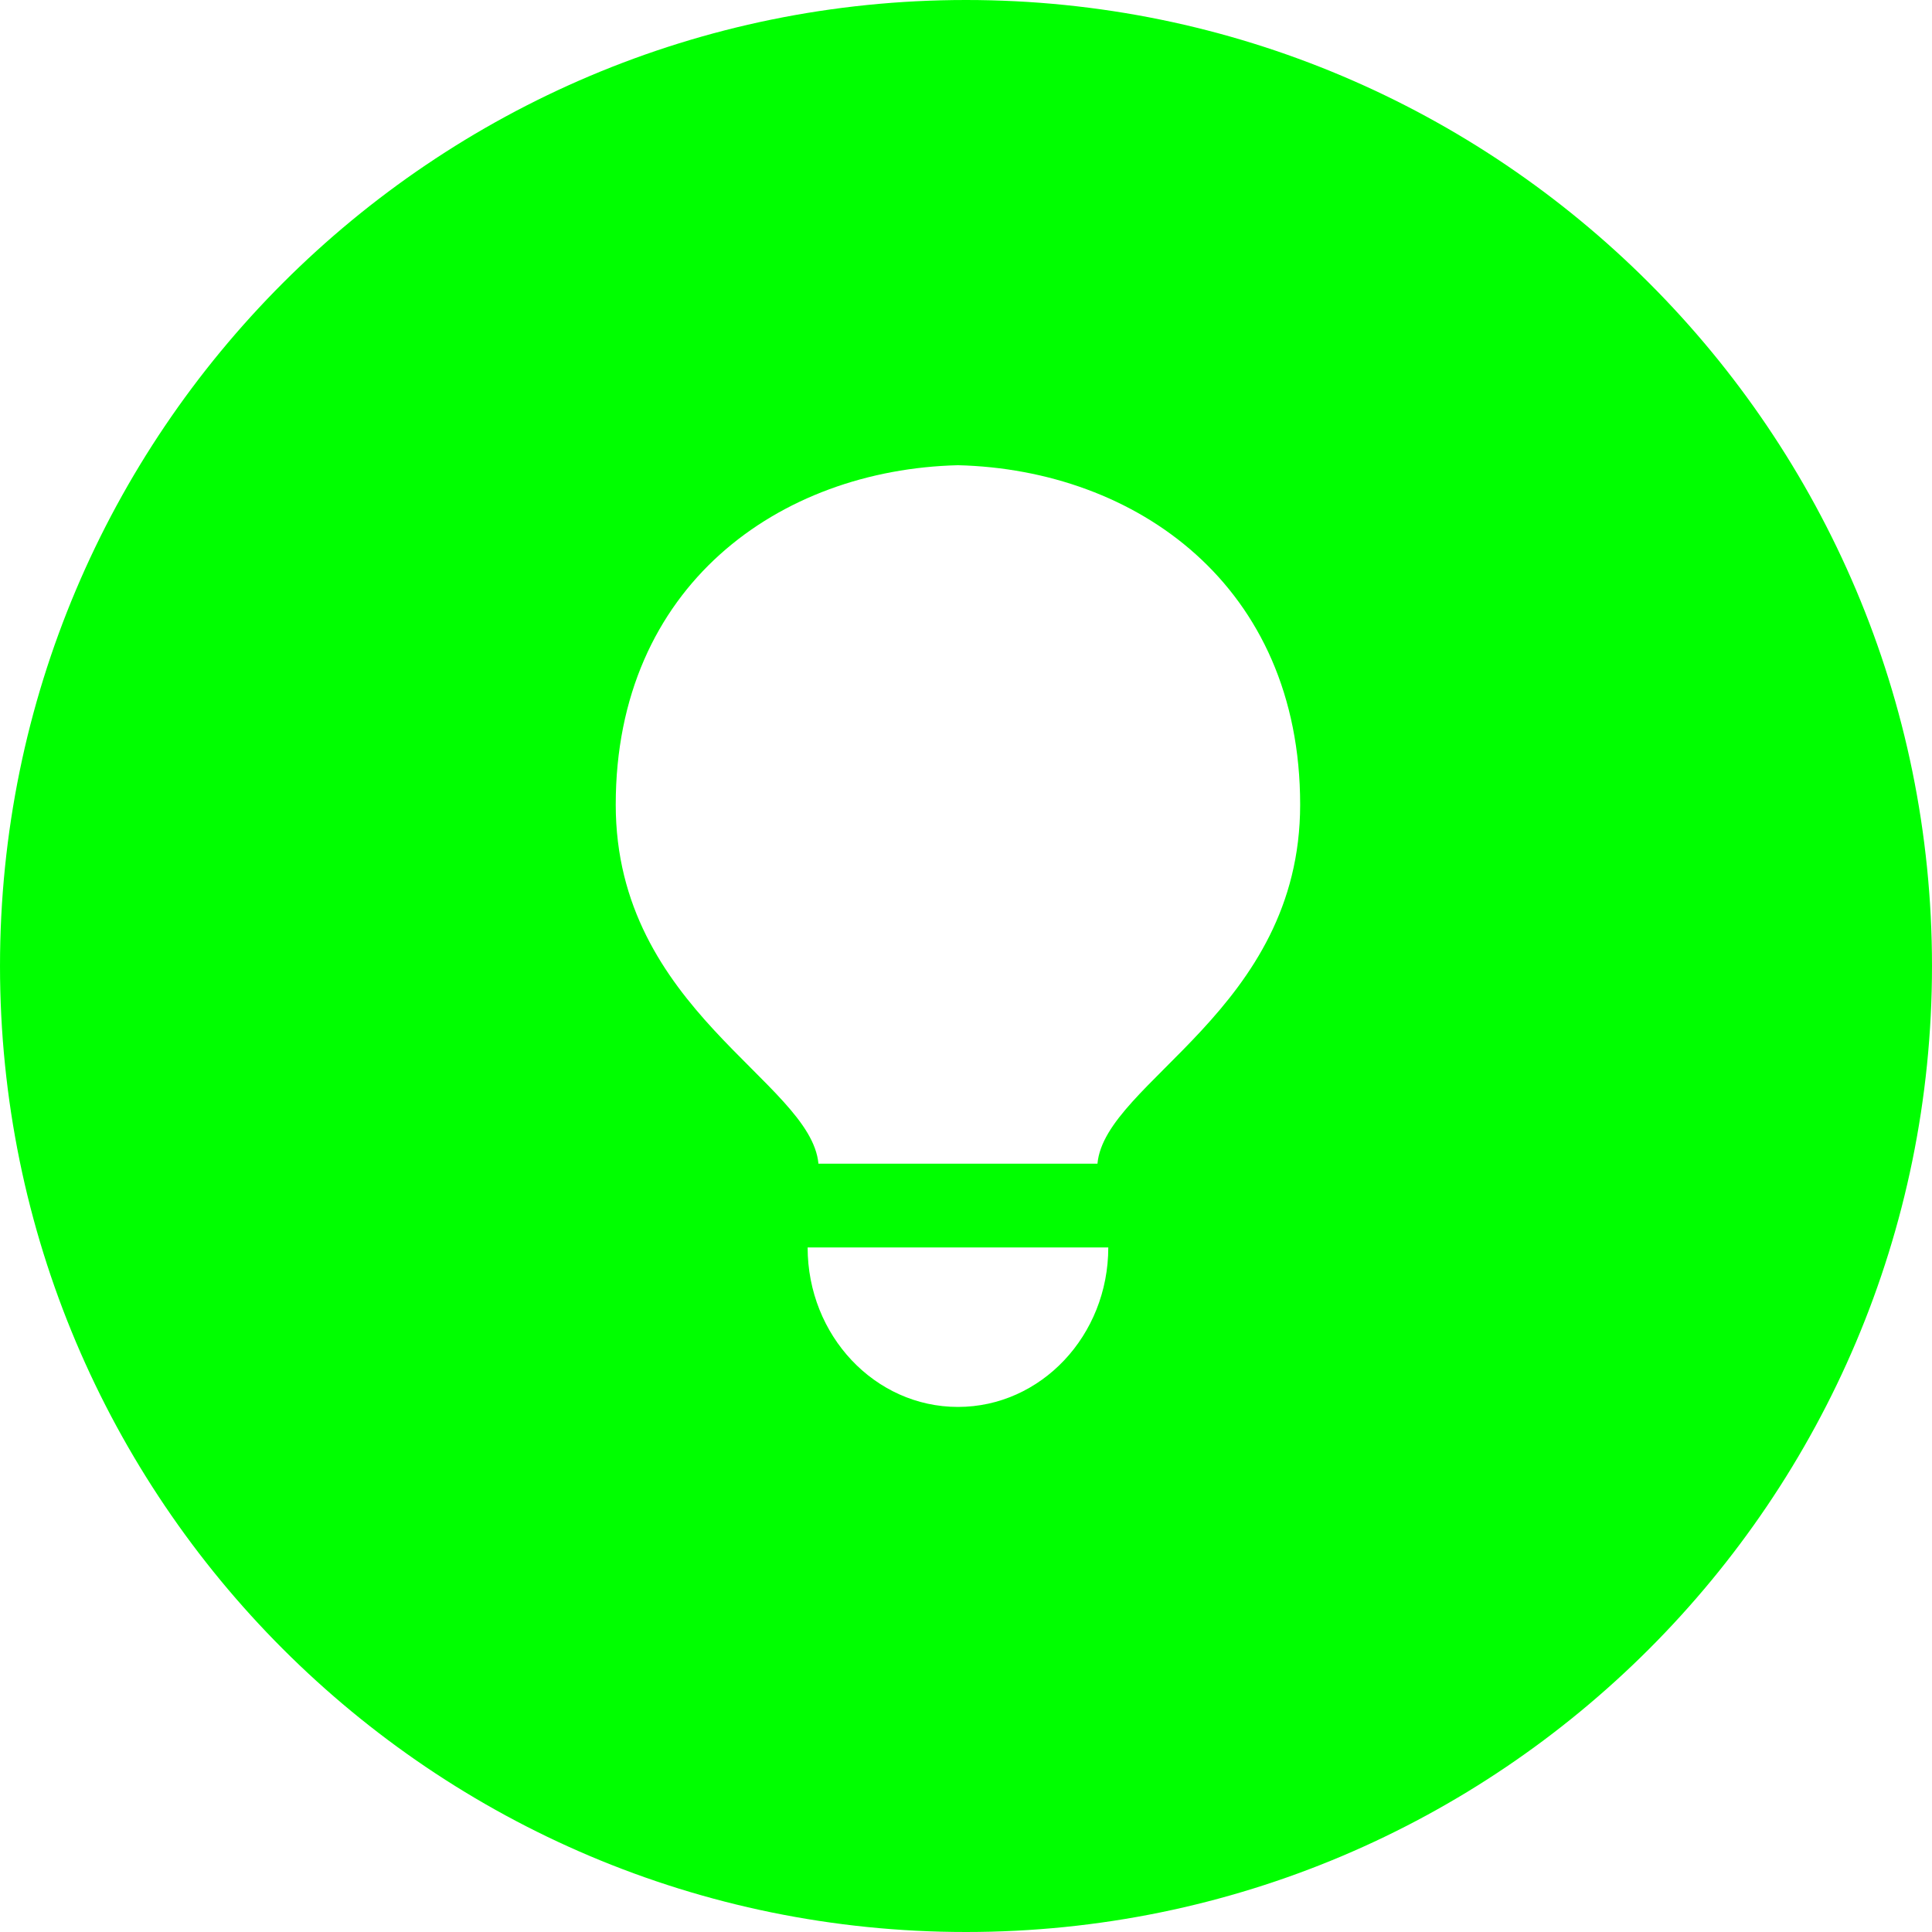
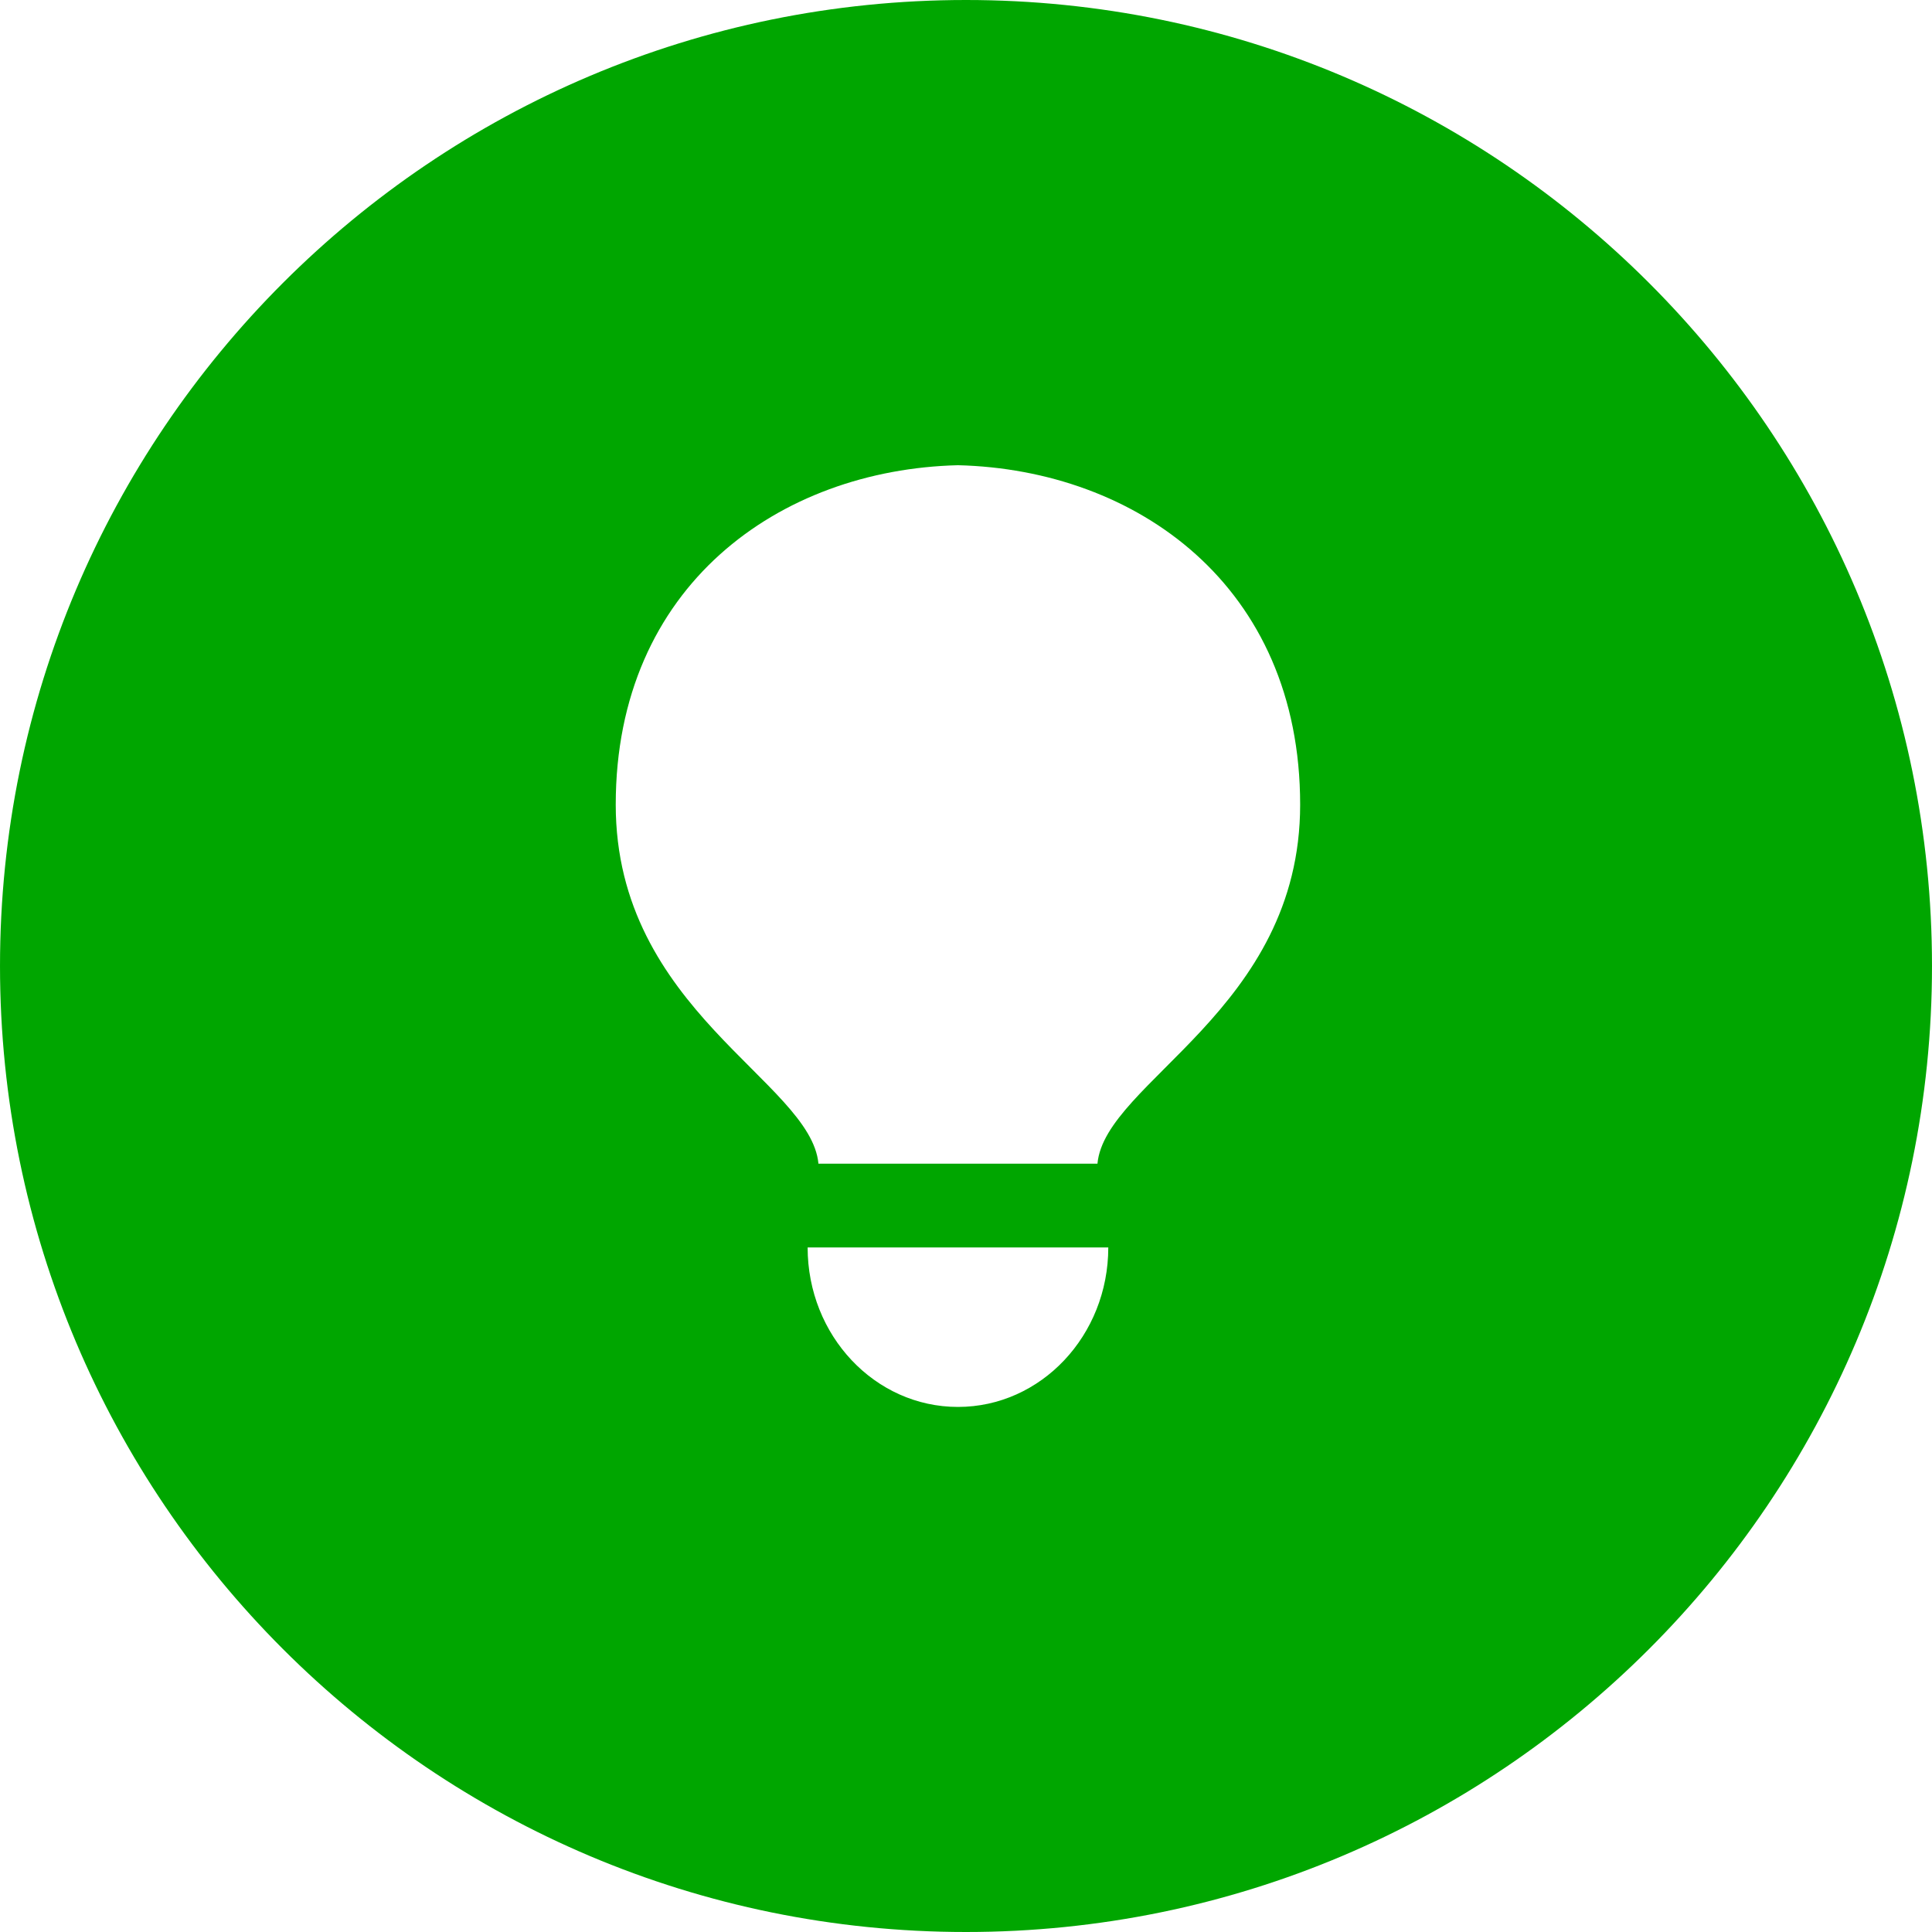
<svg xmlns="http://www.w3.org/2000/svg" version="1.1" id="Layer_1" x="0px" y="0px" viewBox="0 0 300 300" style="enable-background:new 0 0 300 300;" xml:space="preserve" width="512px" height="512px">
  <g>
    <g>
-       <path d="M149.996,0C67.157,0,0.001,67.161,0.001,149.997S67.157,300,149.996,300s150.003-67.163,150.003-150.003    S232.835,0,149.996,0z M148.751,218.468c-12.893,0-23.342-11.082-23.342-24.764h46.685    C172.093,207.386,161.641,218.468,148.751,218.468z M170.413,180.695h-43.326c-1.167-12.753-31.476-23.871-31.476-55.747    c0-33.999,25.425-52.027,53.135-52.709h0.003c0.003,0,0.003,0,0.003,0c27.712,0.685,53.135,18.71,53.135,52.709    C201.889,156.824,171.58,167.942,170.413,180.695z" fill="#00ff00" />
+       <path d="M149.996,0C67.157,0,0.001,67.161,0.001,149.997S67.157,300,149.996,300s150.003-67.163,150.003-150.003    S232.835,0,149.996,0z M148.751,218.468c-12.893,0-23.342-11.082-23.342-24.764h46.685    C172.093,207.386,161.641,218.468,148.751,218.468z M170.413,180.695h-43.326c-1.167-12.753-31.476-23.871-31.476-55.747    c0-33.999,25.425-52.027,53.135-52.709h0.003c0.003,0,0.003,0,0.003,0c27.712,0.685,53.135,18.71,53.135,52.709    C201.889,156.824,171.58,167.942,170.413,180.695z" fill="#00a600" />
    </g>
  </g>
  <g>
</g>
  <g>
</g>
  <g>
</g>
  <g>
</g>
  <g>
</g>
  <g>
</g>
  <g>
</g>
  <g>
</g>
  <g>
</g>
  <g>
</g>
  <g>
</g>
  <g>
</g>
  <g>
</g>
  <g>
</g>
  <g>
</g>
</svg>
